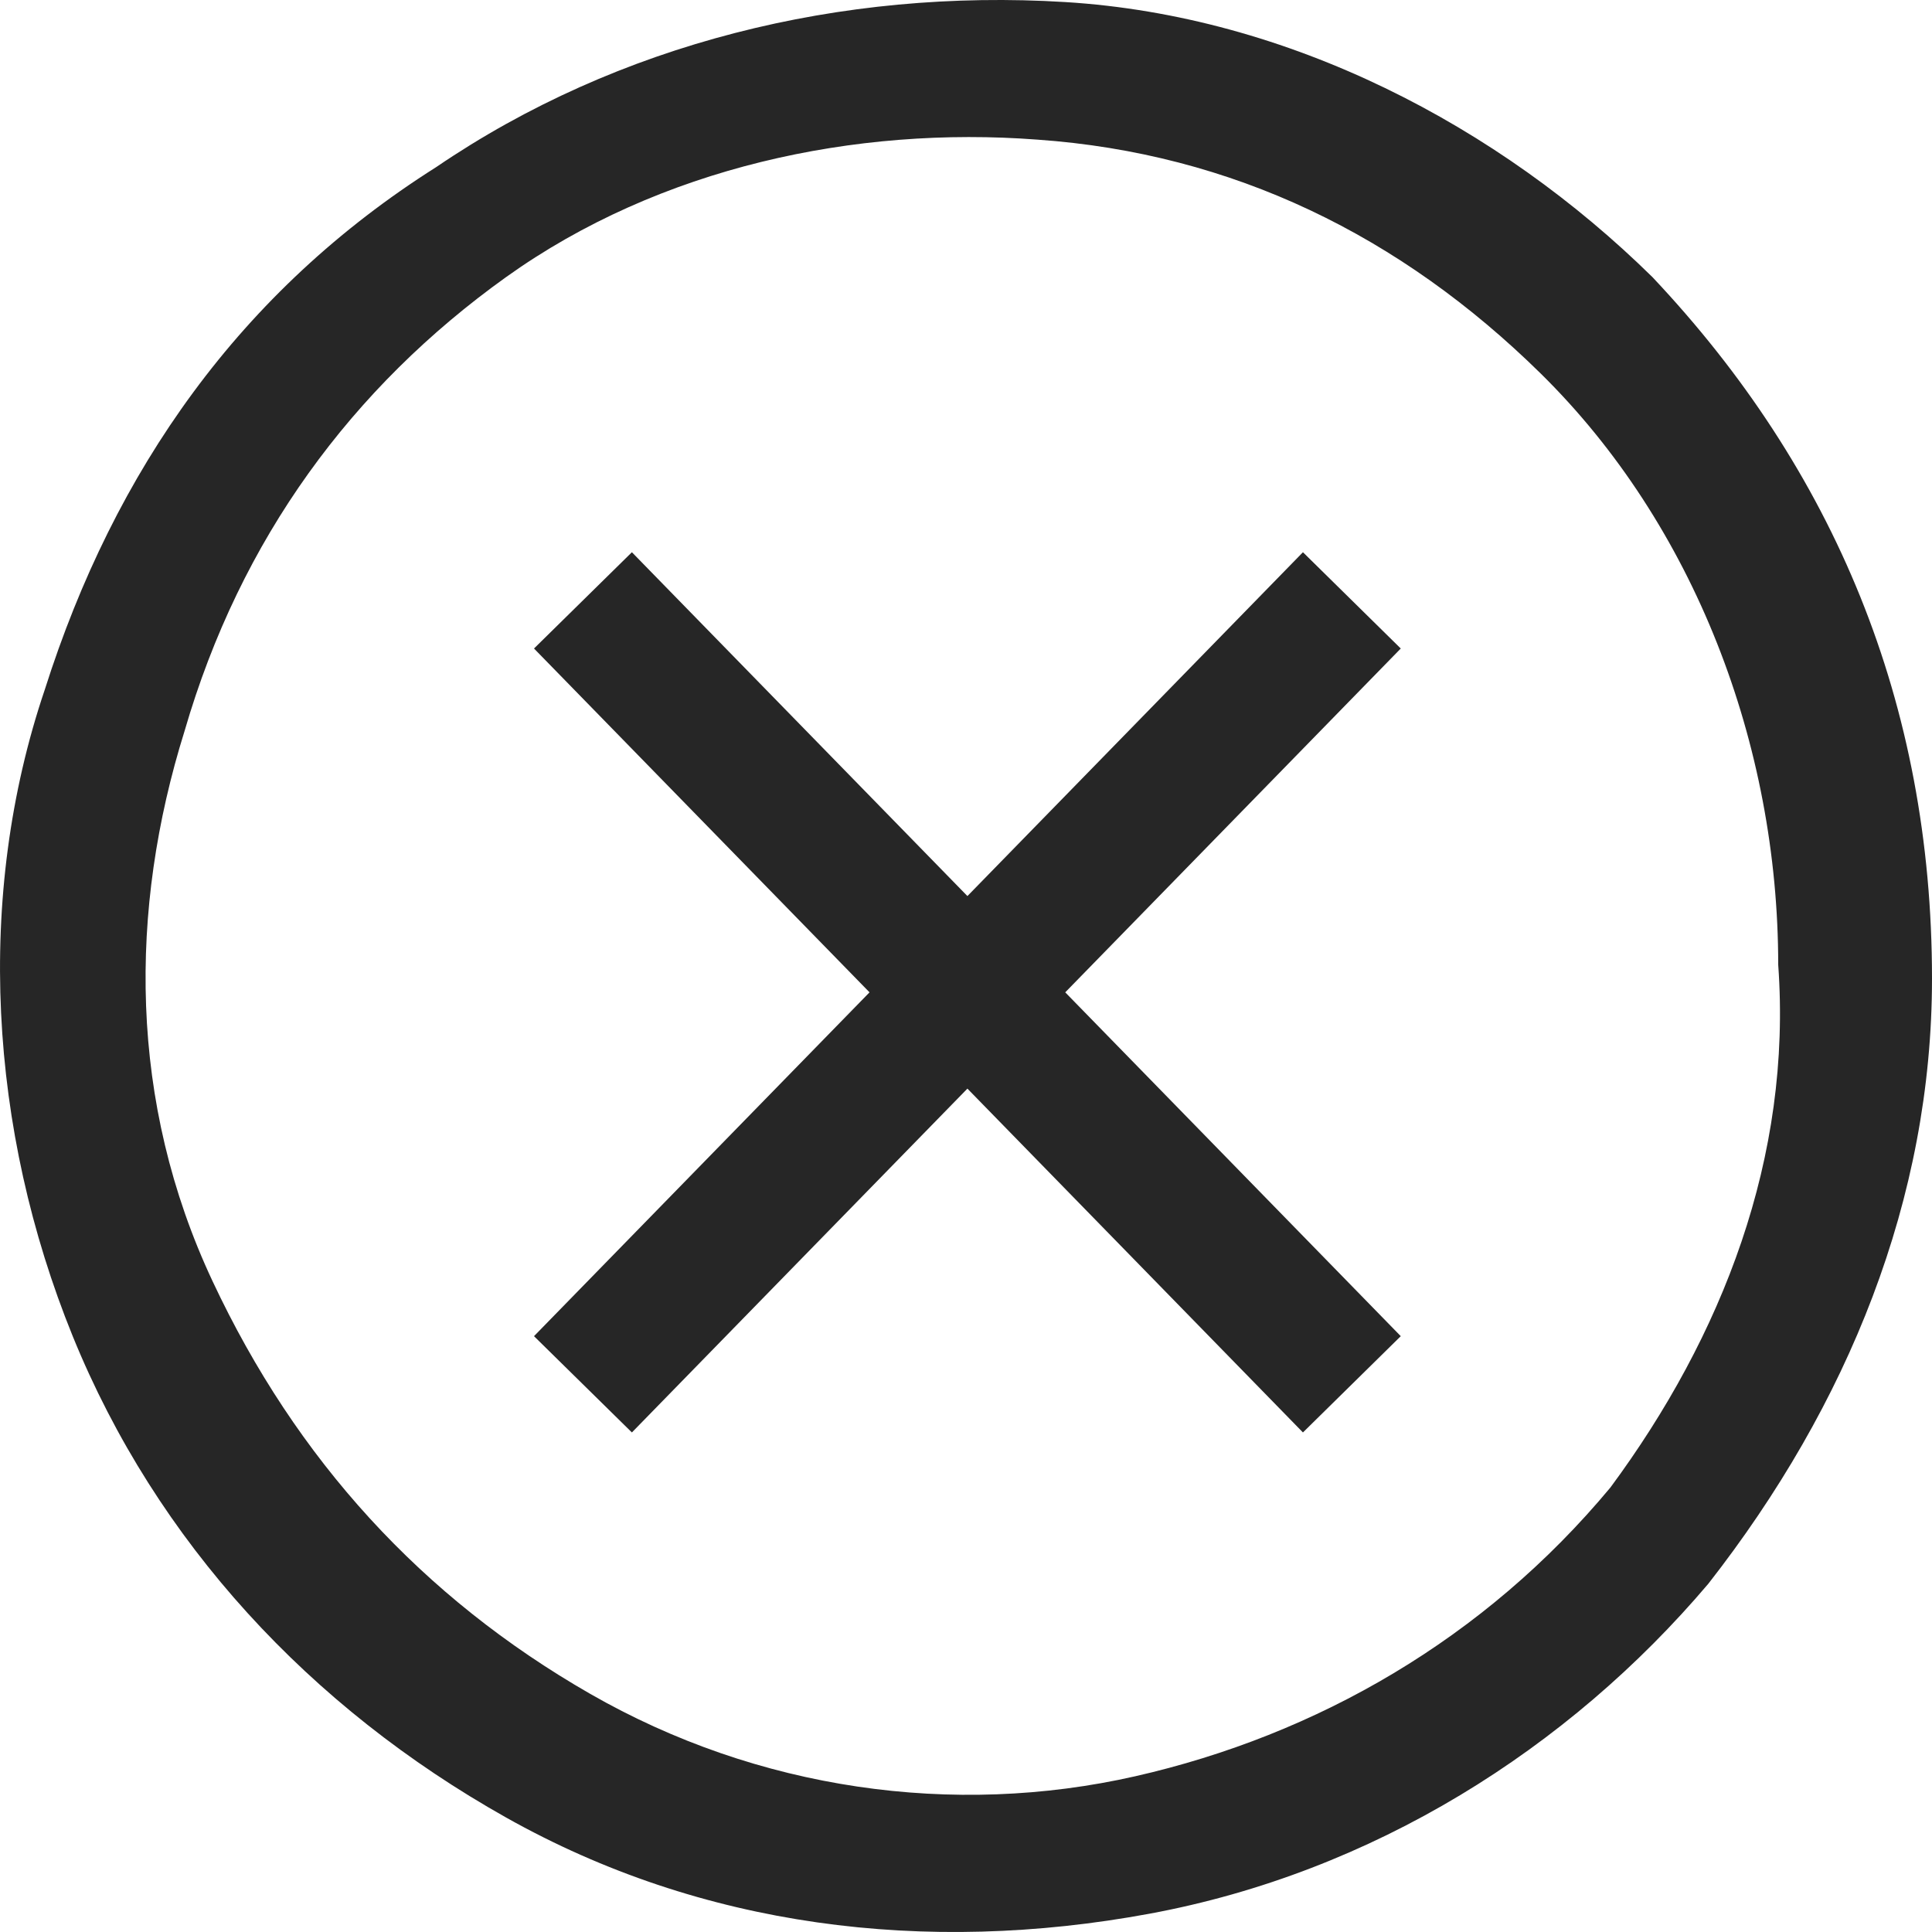
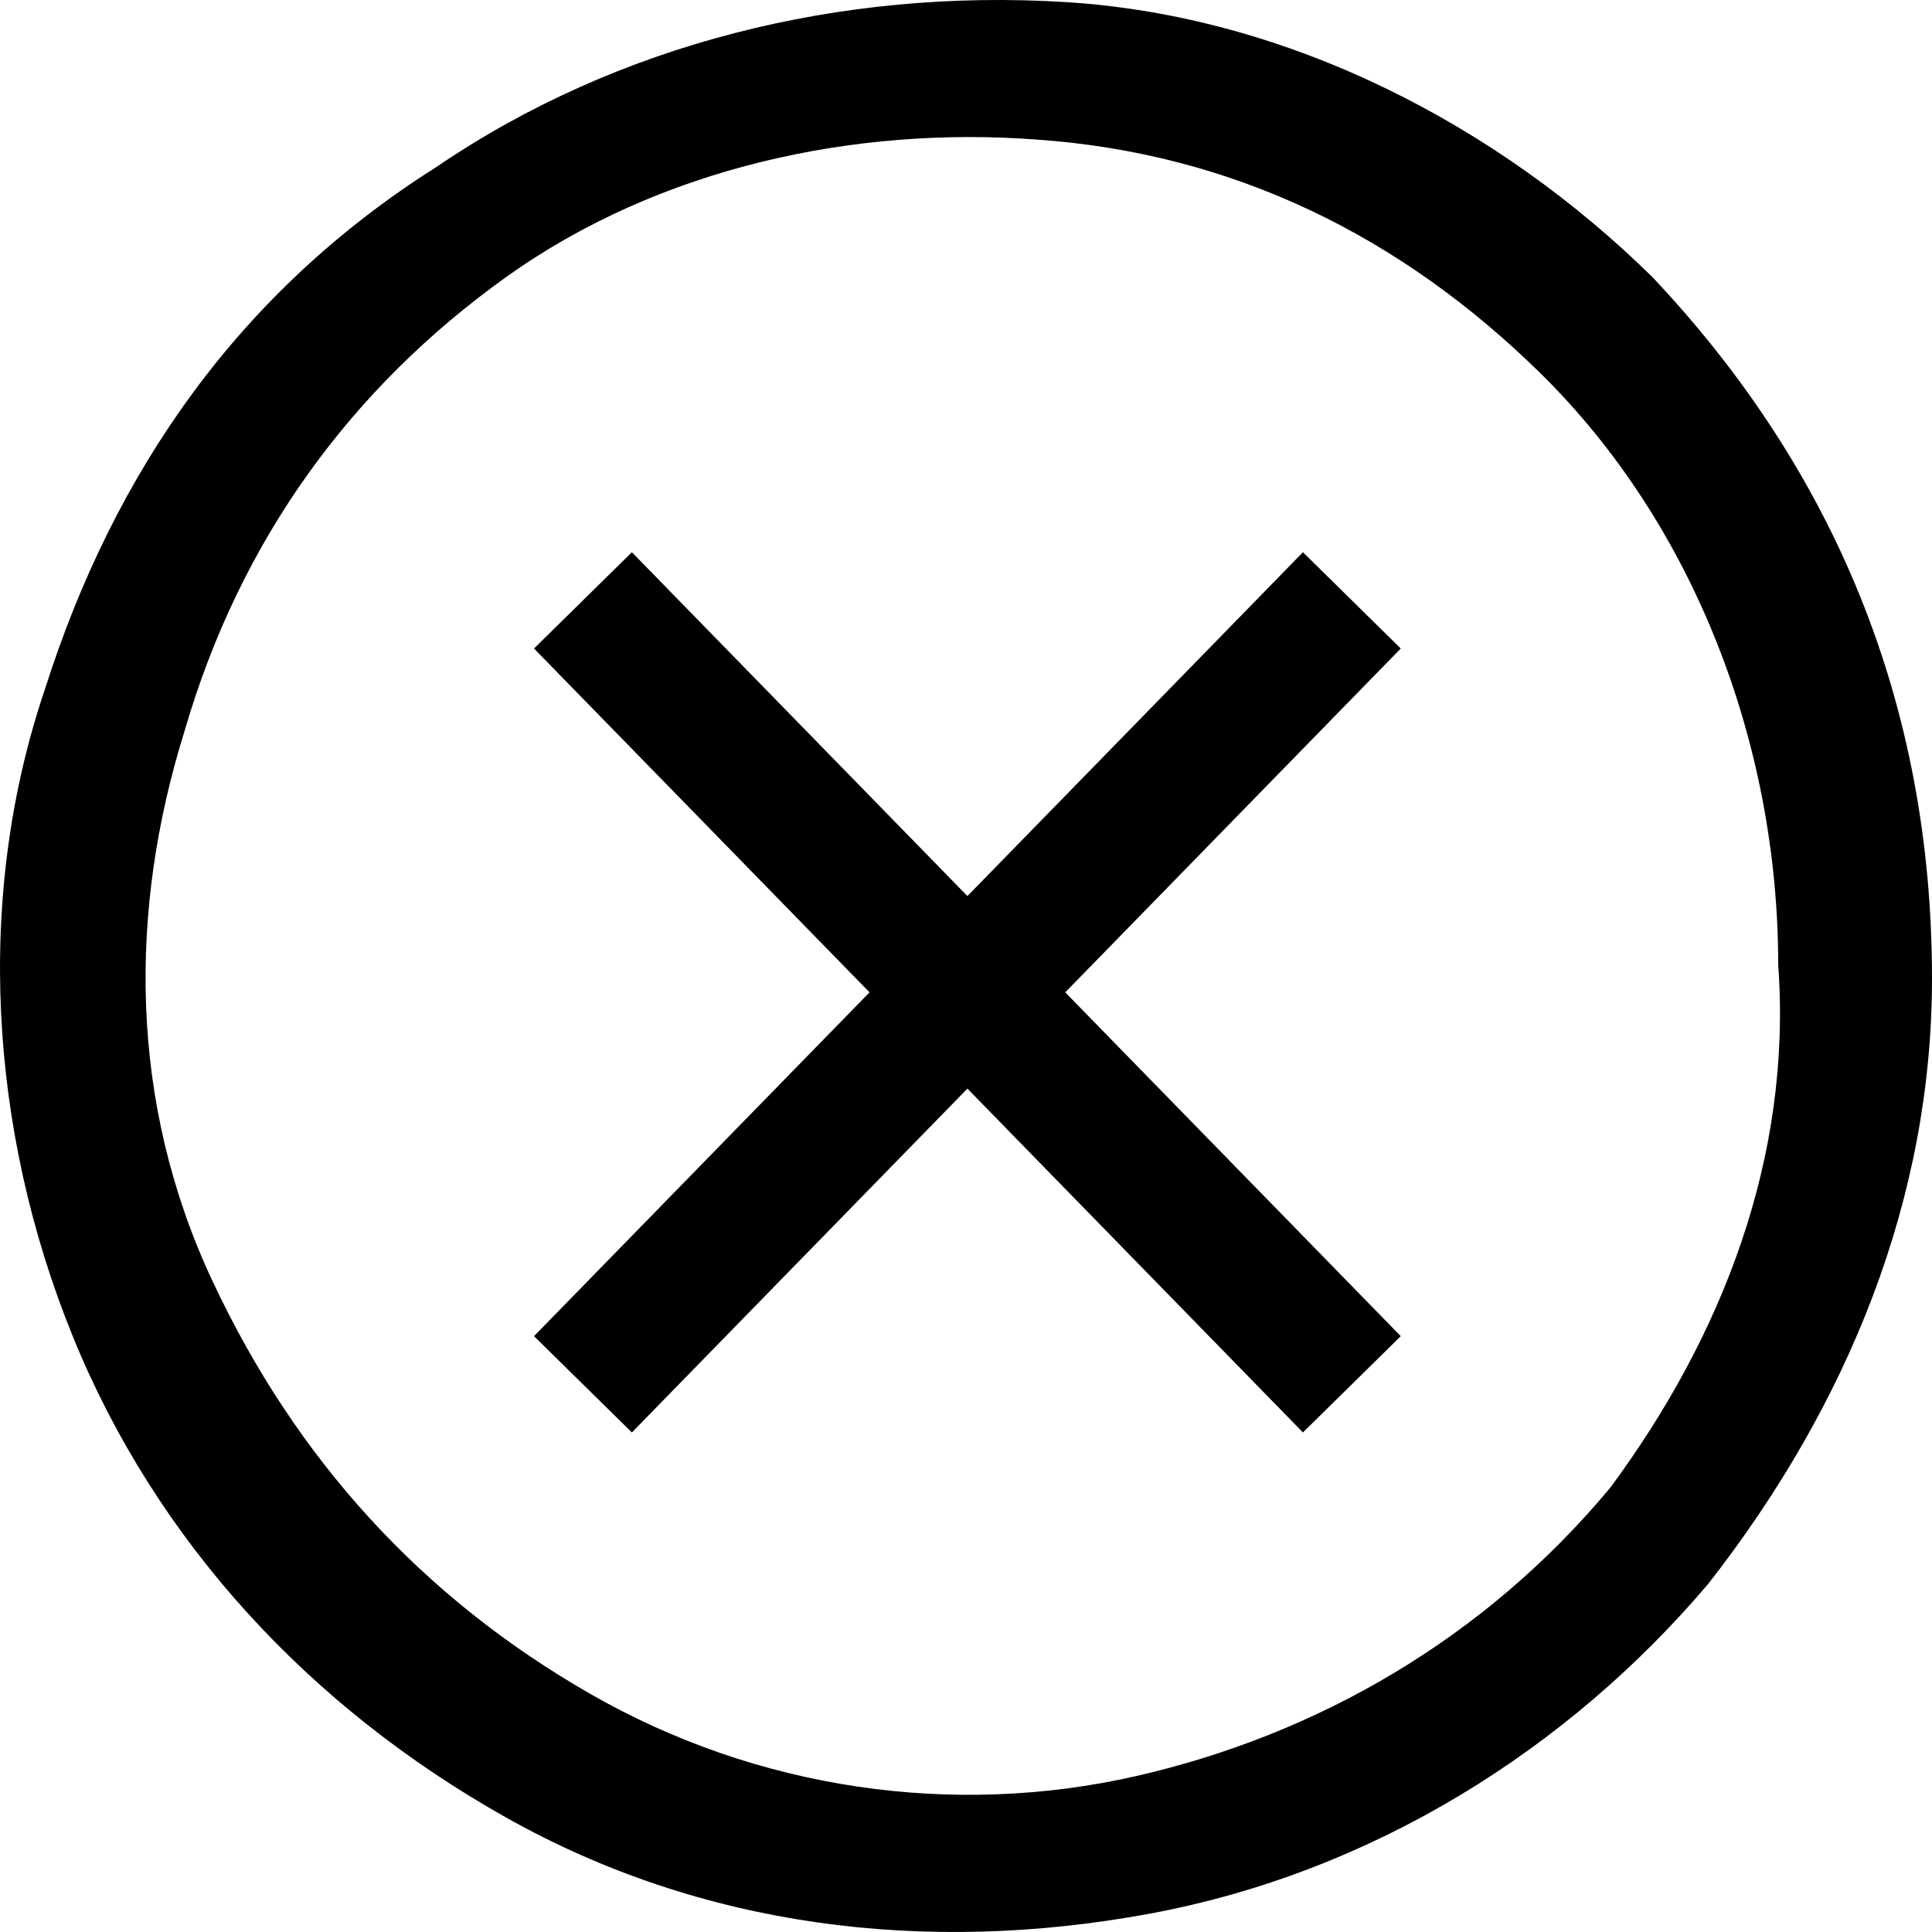
- <svg xmlns="http://www.w3.org/2000/svg" width="30" height="30" viewBox="0 0 30 30" fill="none">
-   <path fill-rule="evenodd" clip-rule="evenodd" d="M16.541 0.032C20.015 0.246 23.271 1.954 25.659 4.303C28.48 7.293 30 10.924 30 15.195C30 18.612 28.698 21.815 26.527 24.592C24.356 27.154 21.317 29.076 17.844 29.717C14.371 30.358 10.897 29.931 7.858 28.222C4.819 26.514 2.432 23.951 1.129 20.748C-0.173 17.544 -0.39 13.914 0.695 10.71C1.78 7.293 3.734 4.517 6.773 2.595C9.595 0.673 13.068 -0.182 16.541 0.032ZM17.627 27.582C20.449 26.941 23.054 25.446 25.007 23.097C26.744 20.748 27.829 17.971 27.612 14.981C27.612 11.564 26.31 8.147 23.922 5.798C21.751 3.663 19.146 2.381 16.107 2.168C13.285 1.954 10.246 2.595 7.858 4.303C5.471 6.012 3.734 8.361 2.866 11.351C1.997 14.127 1.997 17.117 3.3 19.893C4.602 22.67 6.556 24.805 9.161 26.3C11.766 27.795 14.805 28.222 17.627 27.582Z" fill="#262626" />
-   <path d="M20.232 8.575L15.022 13.914L9.812 8.575L8.292 10.07L13.502 15.409L8.292 20.748L9.812 22.243L15.022 16.904L20.232 22.243L21.751 20.748L16.541 15.409L21.751 10.07L20.232 8.575Z" fill="#262626" />
+ <svg xmlns="http://www.w3.org/2000/svg" viewBox="0 0 30 30" fill="none">
+   <path fill-rule="evenodd" clip-rule="evenodd" d="M16.541 0.032C20.015 0.246 23.271 1.954 25.659 4.303C28.48 7.293 30 10.924 30 15.195C30 18.612 28.698 21.815 26.527 24.592C24.356 27.154 21.317 29.076 17.844 29.717C14.371 30.358 10.897 29.931 7.858 28.222C4.819 26.514 2.432 23.951 1.129 20.748C-0.173 17.544 -0.39 13.914 0.695 10.71C1.78 7.293 3.734 4.517 6.773 2.595C9.595 0.673 13.068 -0.182 16.541 0.032ZM17.627 27.582C20.449 26.941 23.054 25.446 25.007 23.097C26.744 20.748 27.829 17.971 27.612 14.981C27.612 11.564 26.31 8.147 23.922 5.798C21.751 3.663 19.146 2.381 16.107 2.168C13.285 1.954 10.246 2.595 7.858 4.303C5.471 6.012 3.734 8.361 2.866 11.351C1.997 14.127 1.997 17.117 3.3 19.893C4.602 22.67 6.556 24.805 9.161 26.3C11.766 27.795 14.805 28.222 17.627 27.582Z" fill="#000" />
+   <path d="M20.232 8.575L15.022 13.914L9.812 8.575L8.292 10.07L13.502 15.409L8.292 20.748L9.812 22.243L15.022 16.904L20.232 22.243L21.751 20.748L16.541 15.409L21.751 10.07L20.232 8.575Z" fill="#000" />
</svg>
